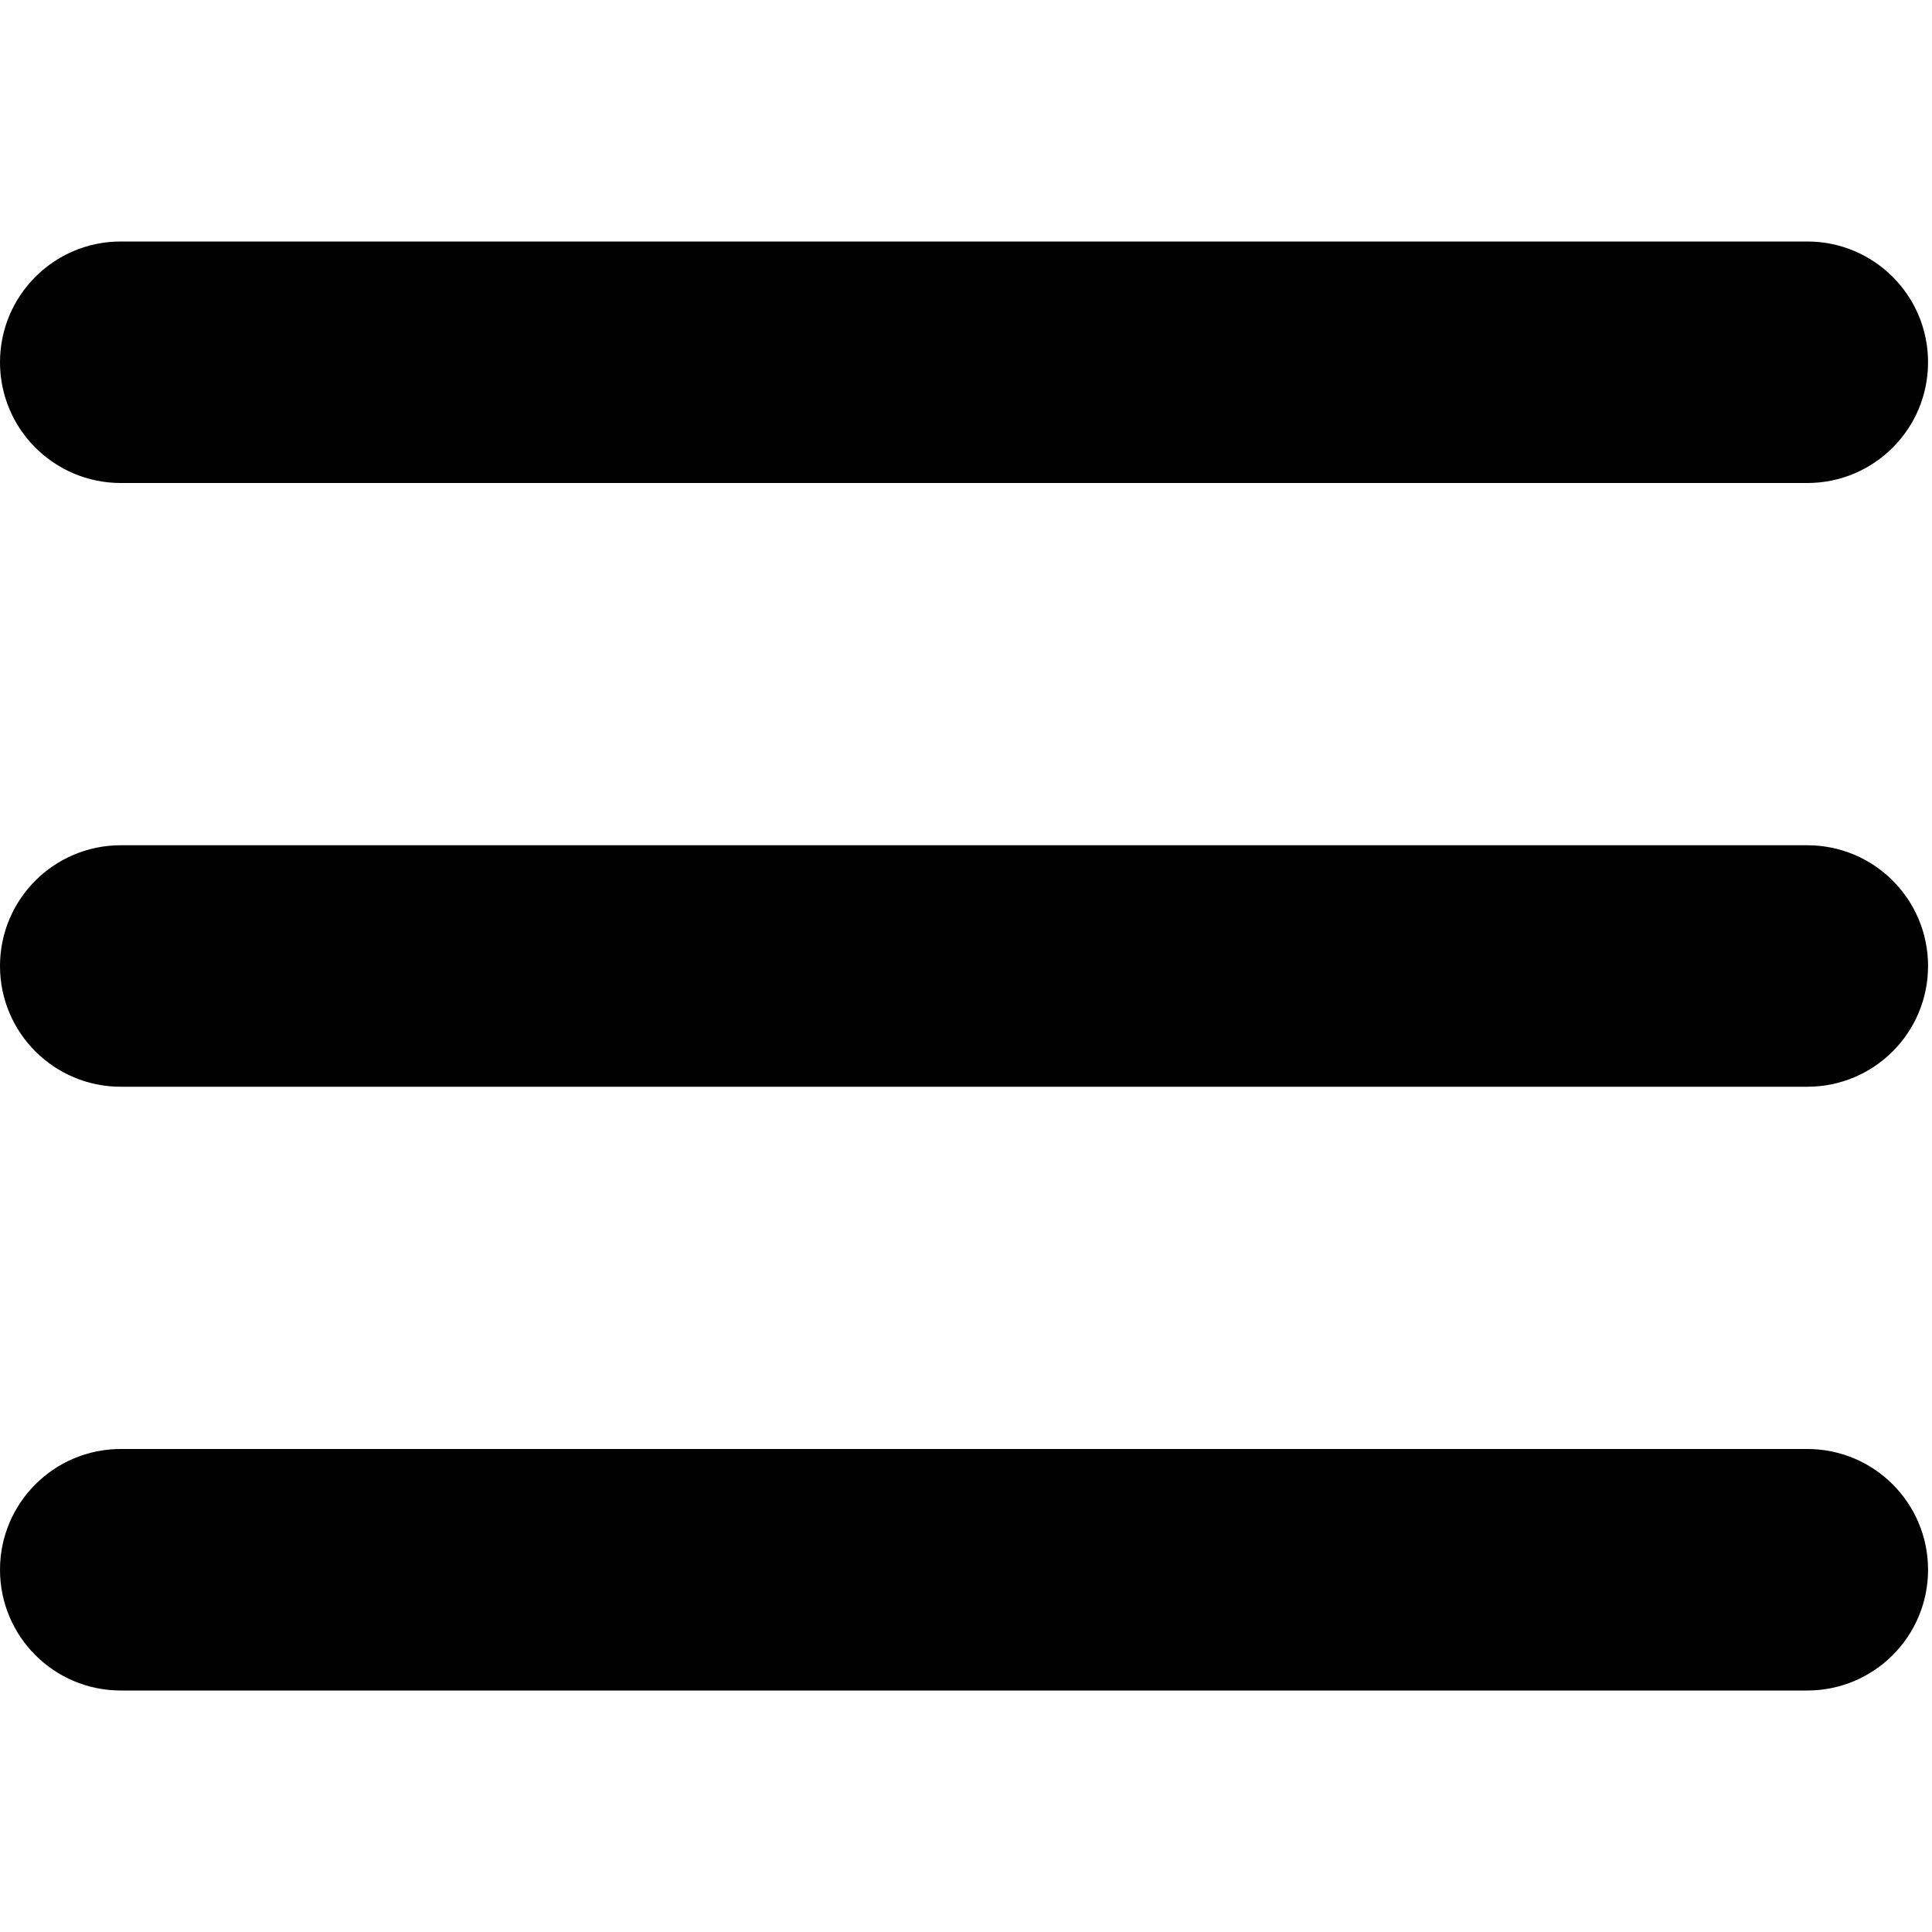
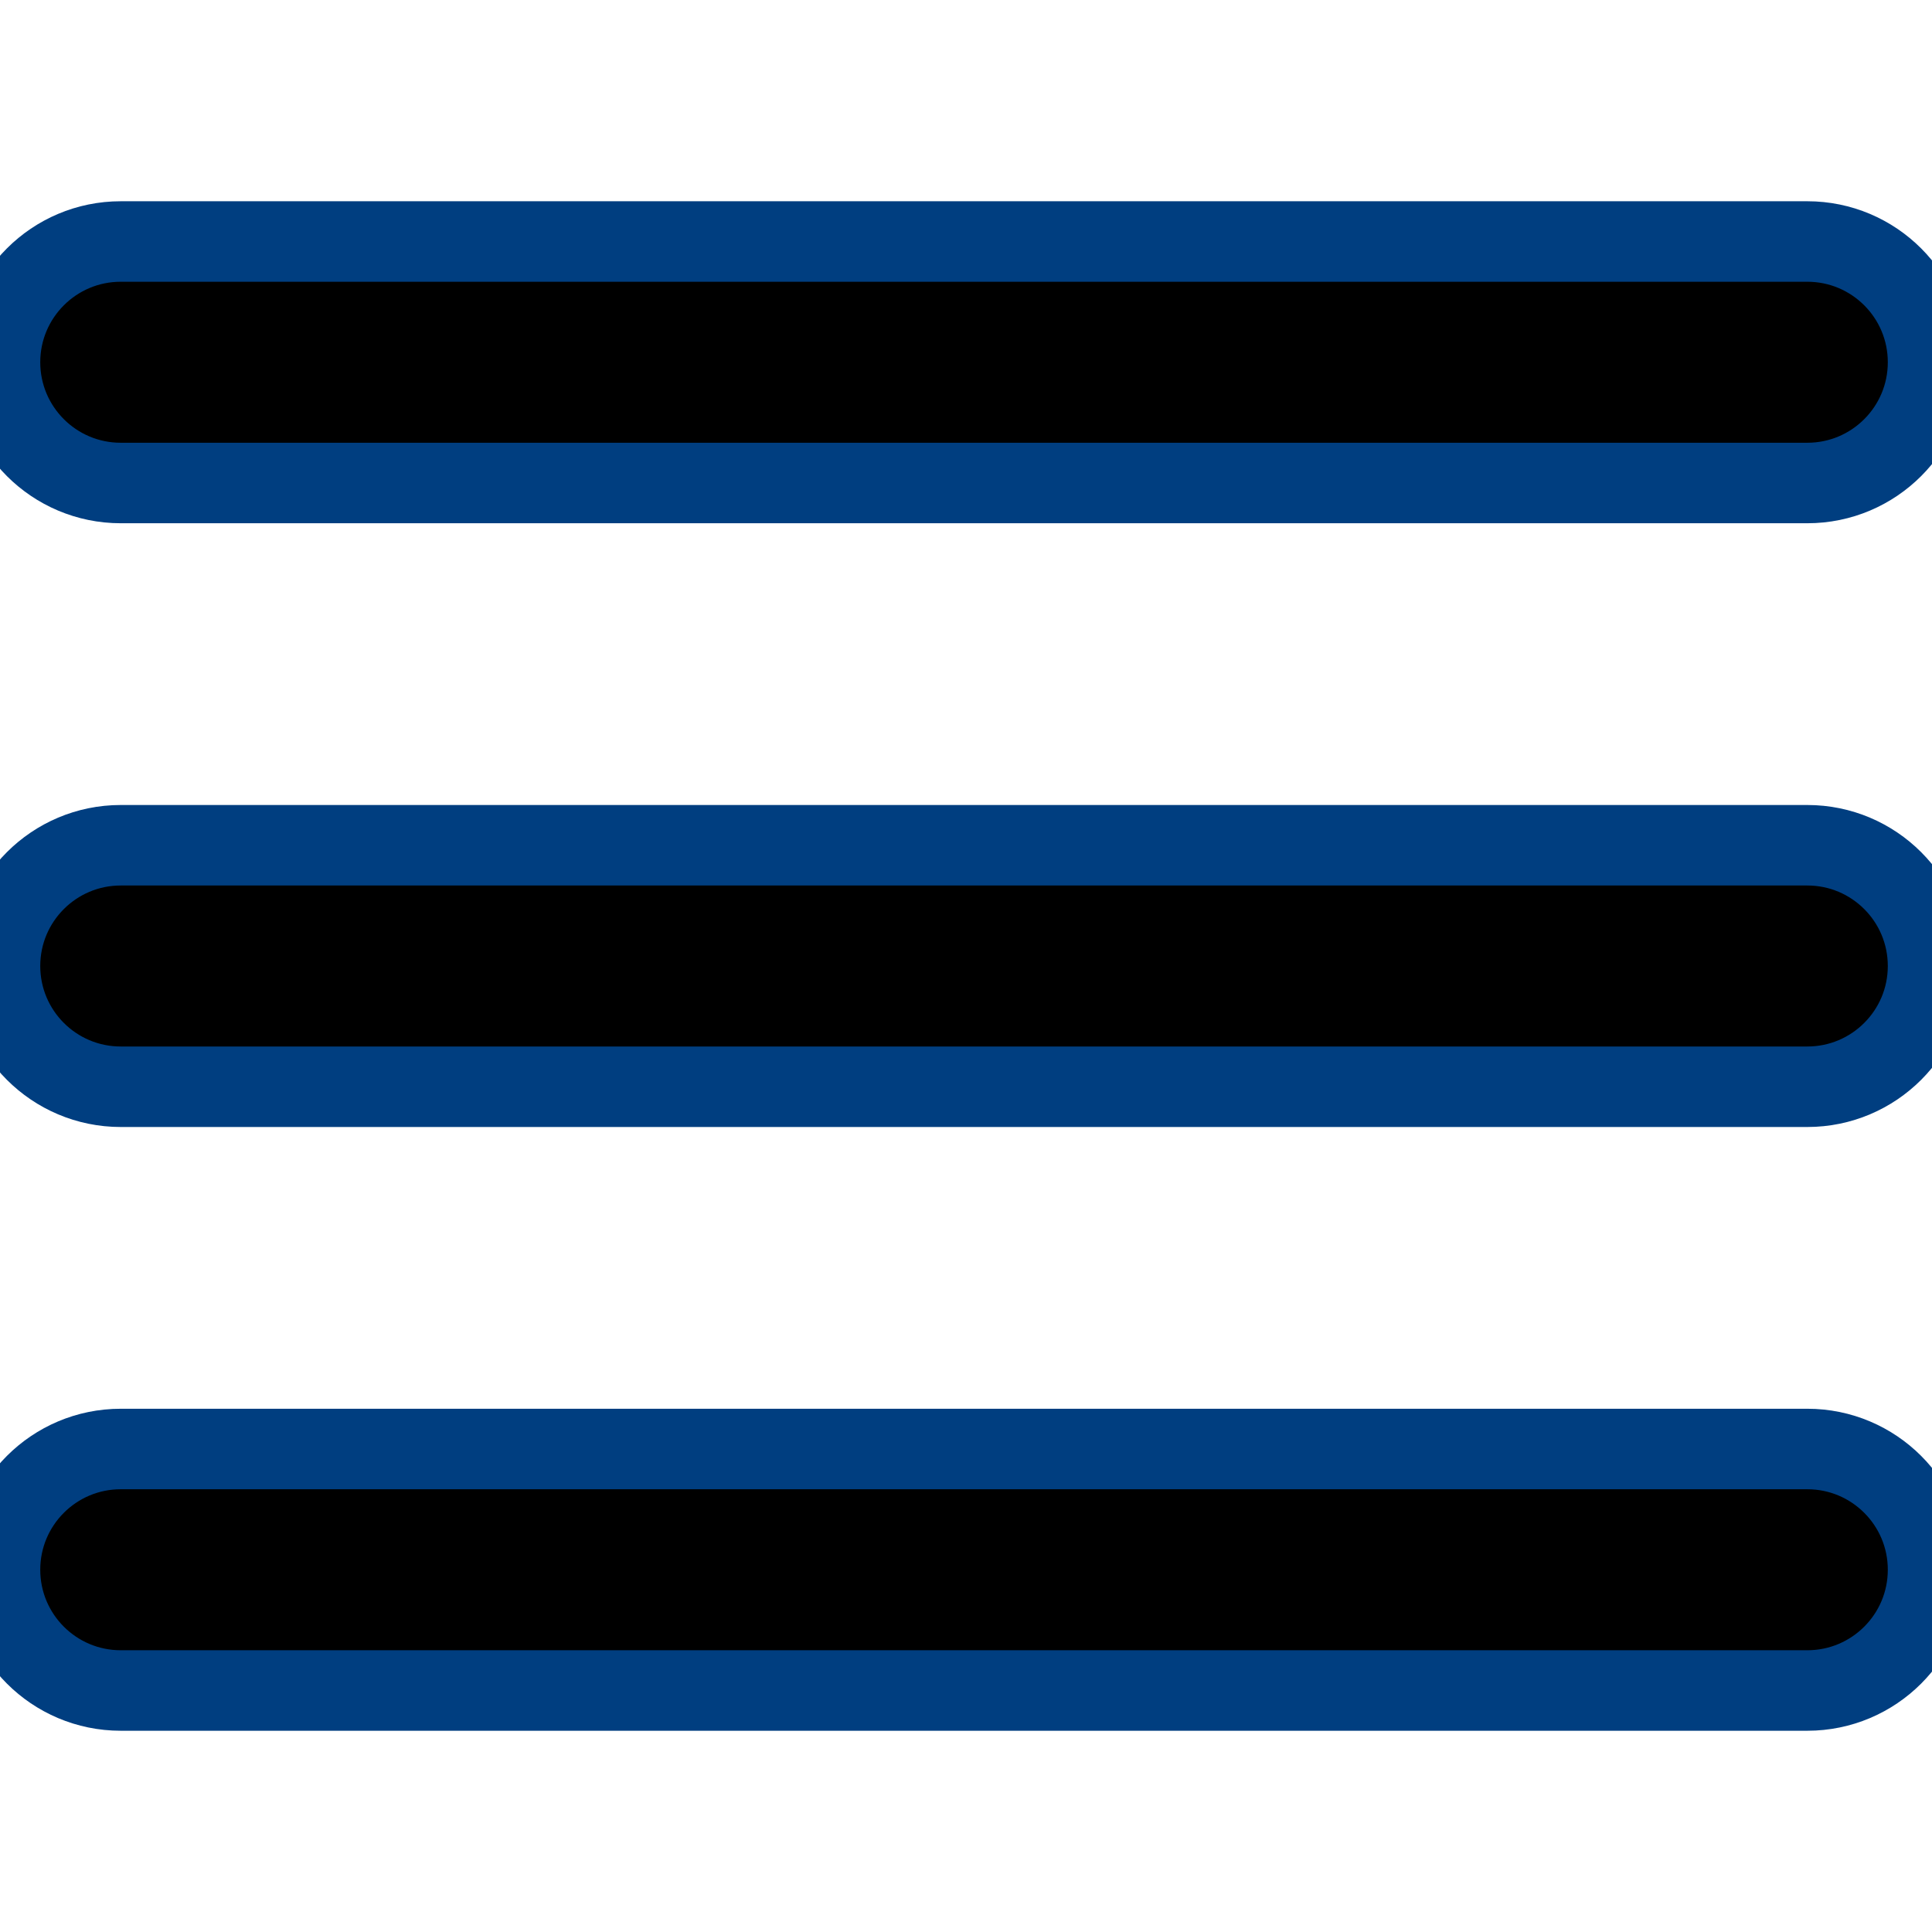
- <svg xmlns="http://www.w3.org/2000/svg" version="1.1" id="Layer_1" x="0px" y="0px" width="24px" height="24px" viewBox="0 0 24 24" style="enable-background:new 0 0 24 24;" xml:space="preserve">
+ <svg xmlns="http://www.w3.org/2000/svg" version="1.1" id="Layer_1" x="0px" y="0px" width="24px" height="24px" viewBox="0 0 24 24" style="enable-background:new 0 0 24 24;" xml:space="preserve" stroke="#003e80">
  <path d="M22.451,6H1.5C0.672,6,0,5.329,0,4.5S0.672,3,1.5,3h20.951c0.828,0,1.5,0.671,1.5,1.5  S23.279,6,22.451,6z" />
  <path d="M22.451,13.5H1.5C0.672,13.5,0,12.829,0,12s0.672-1.5,1.5-1.5h20.951c0.828,0,1.5,0.671,1.5,1.5  S23.279,13.5,22.451,13.5z" />
  <path d="M22.451,21H1.5C0.672,21,0,20.329,0,19.5S0.672,18,1.5,18h20.951c0.828,0,1.5,0.671,1.5,1.5  S23.279,21,22.451,21z" />
</svg>
